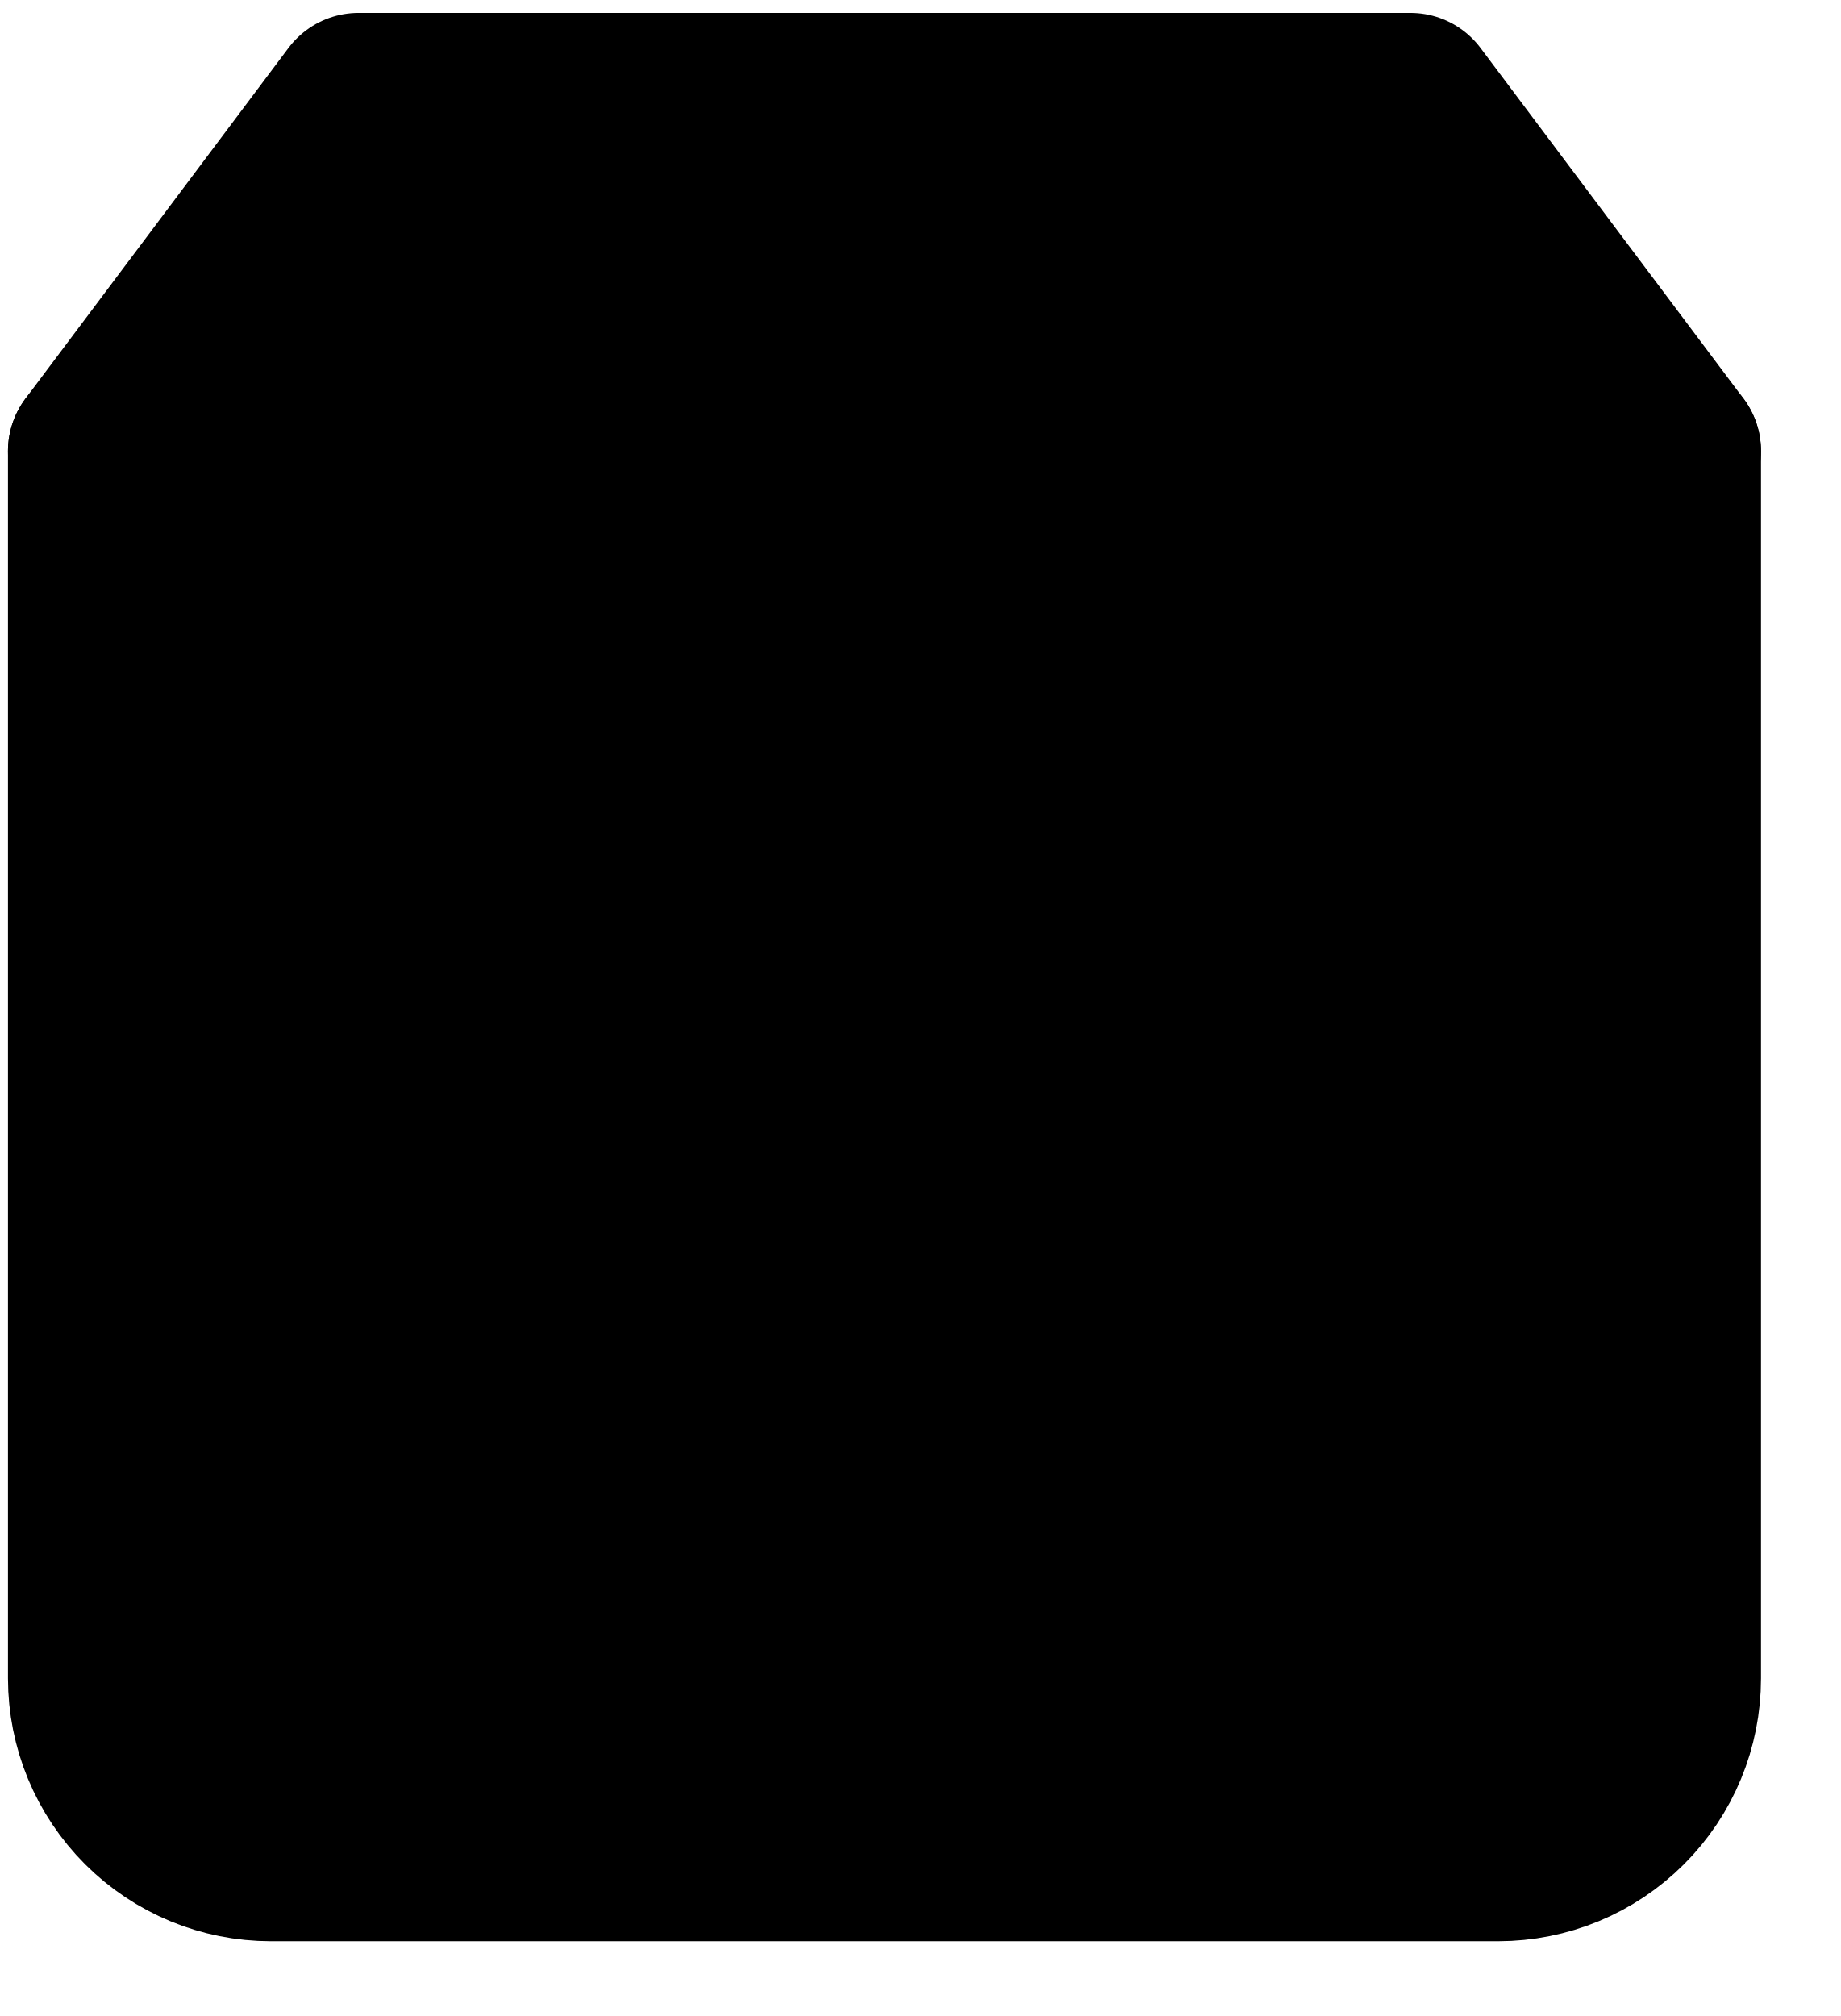
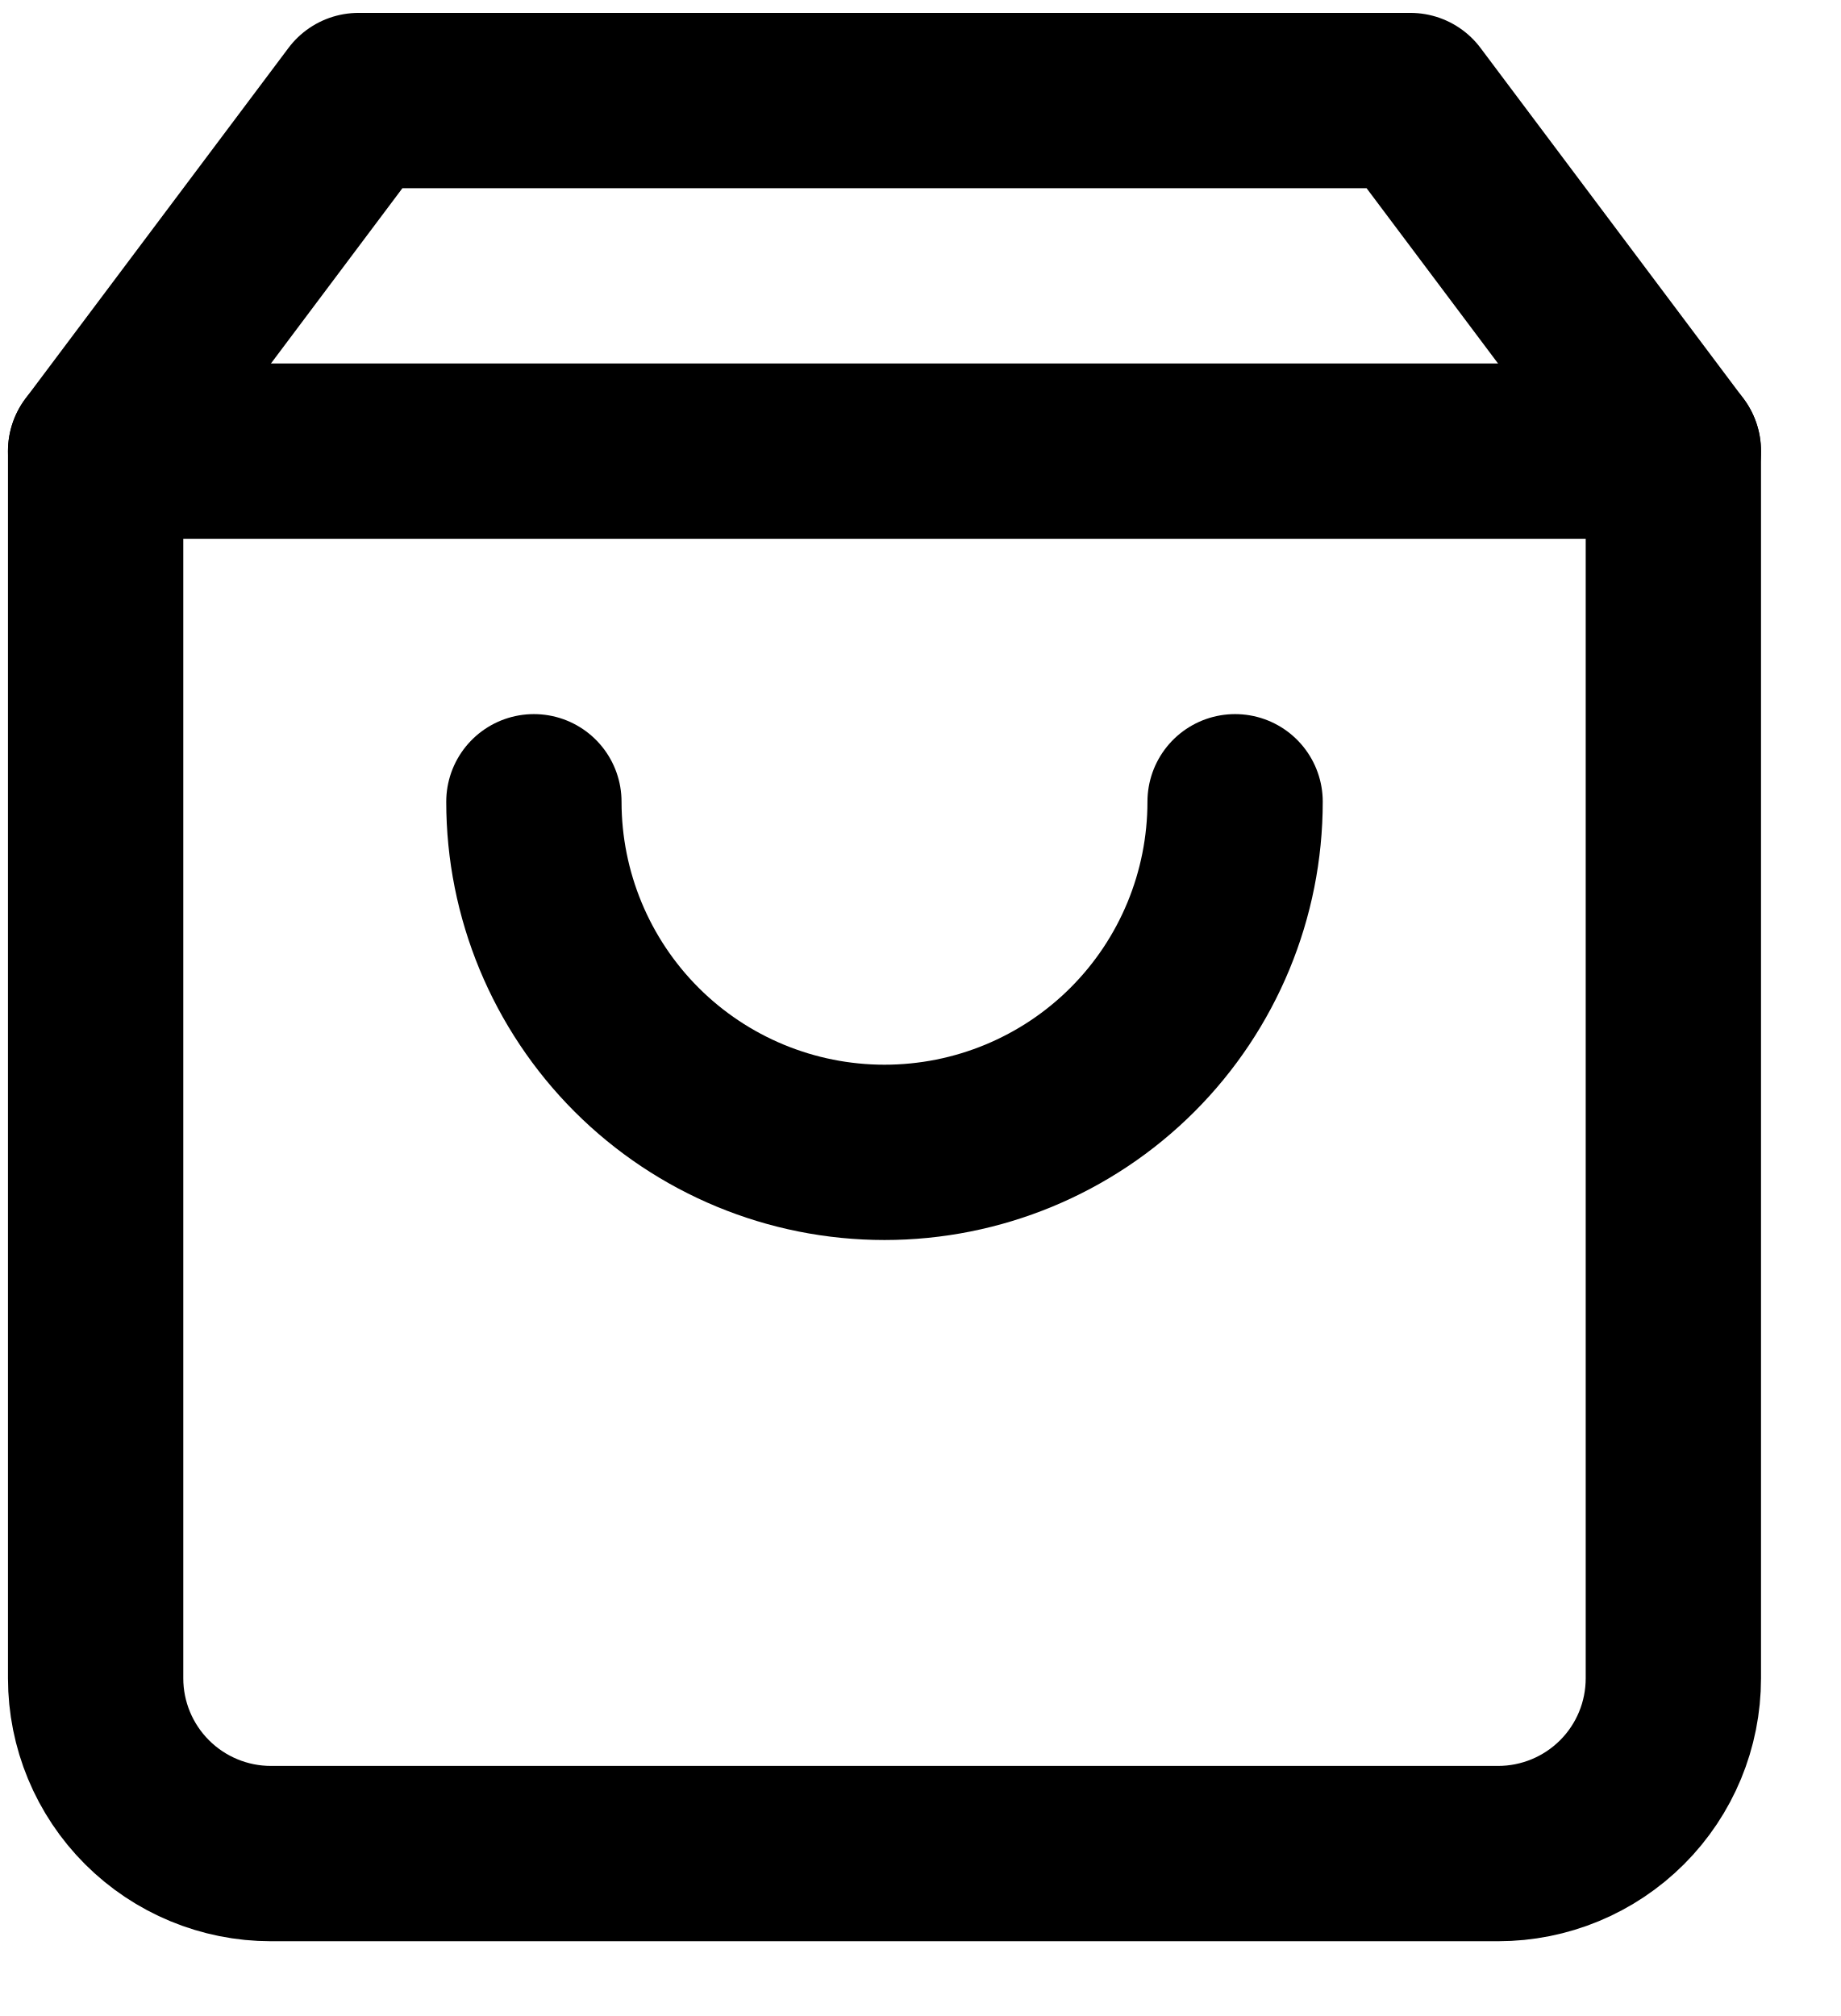
- <svg xmlns="http://www.w3.org/2000/svg" width="21" height="23" viewBox="0 0 21 23" fill="currentColor">
+ <svg xmlns="http://www.w3.org/2000/svg" width="21" height="23" viewBox="0 0 21 23" fill="none">
  <path d="M4.091 1.147L1.091 5.147V19.147C1.091 19.678 1.302 20.186 1.677 20.561C2.052 20.936 2.561 21.147 3.091 21.147H17.091C17.622 21.147 18.131 20.936 18.506 20.561C18.881 20.186 19.091 19.678 19.091 19.147V5.147L16.091 1.147H4.091Z" stroke="currentColor" stroke-width="2" stroke-linecap="round" stroke-linejoin="round" />
  <path d="M1.091 5.147H19.091" stroke="currentColor" stroke-width="2" stroke-linecap="round" stroke-linejoin="round" />
  <path d="M14.091 9.147C14.091 10.208 13.67 11.226 12.92 11.976C12.17 12.726 11.152 13.147 10.091 13.147C9.031 13.147 8.013 12.726 7.263 11.976C6.513 11.226 6.091 10.208 6.091 9.147" stroke="currentColor" stroke-width="2" stroke-linecap="round" stroke-linejoin="round" />
</svg>
